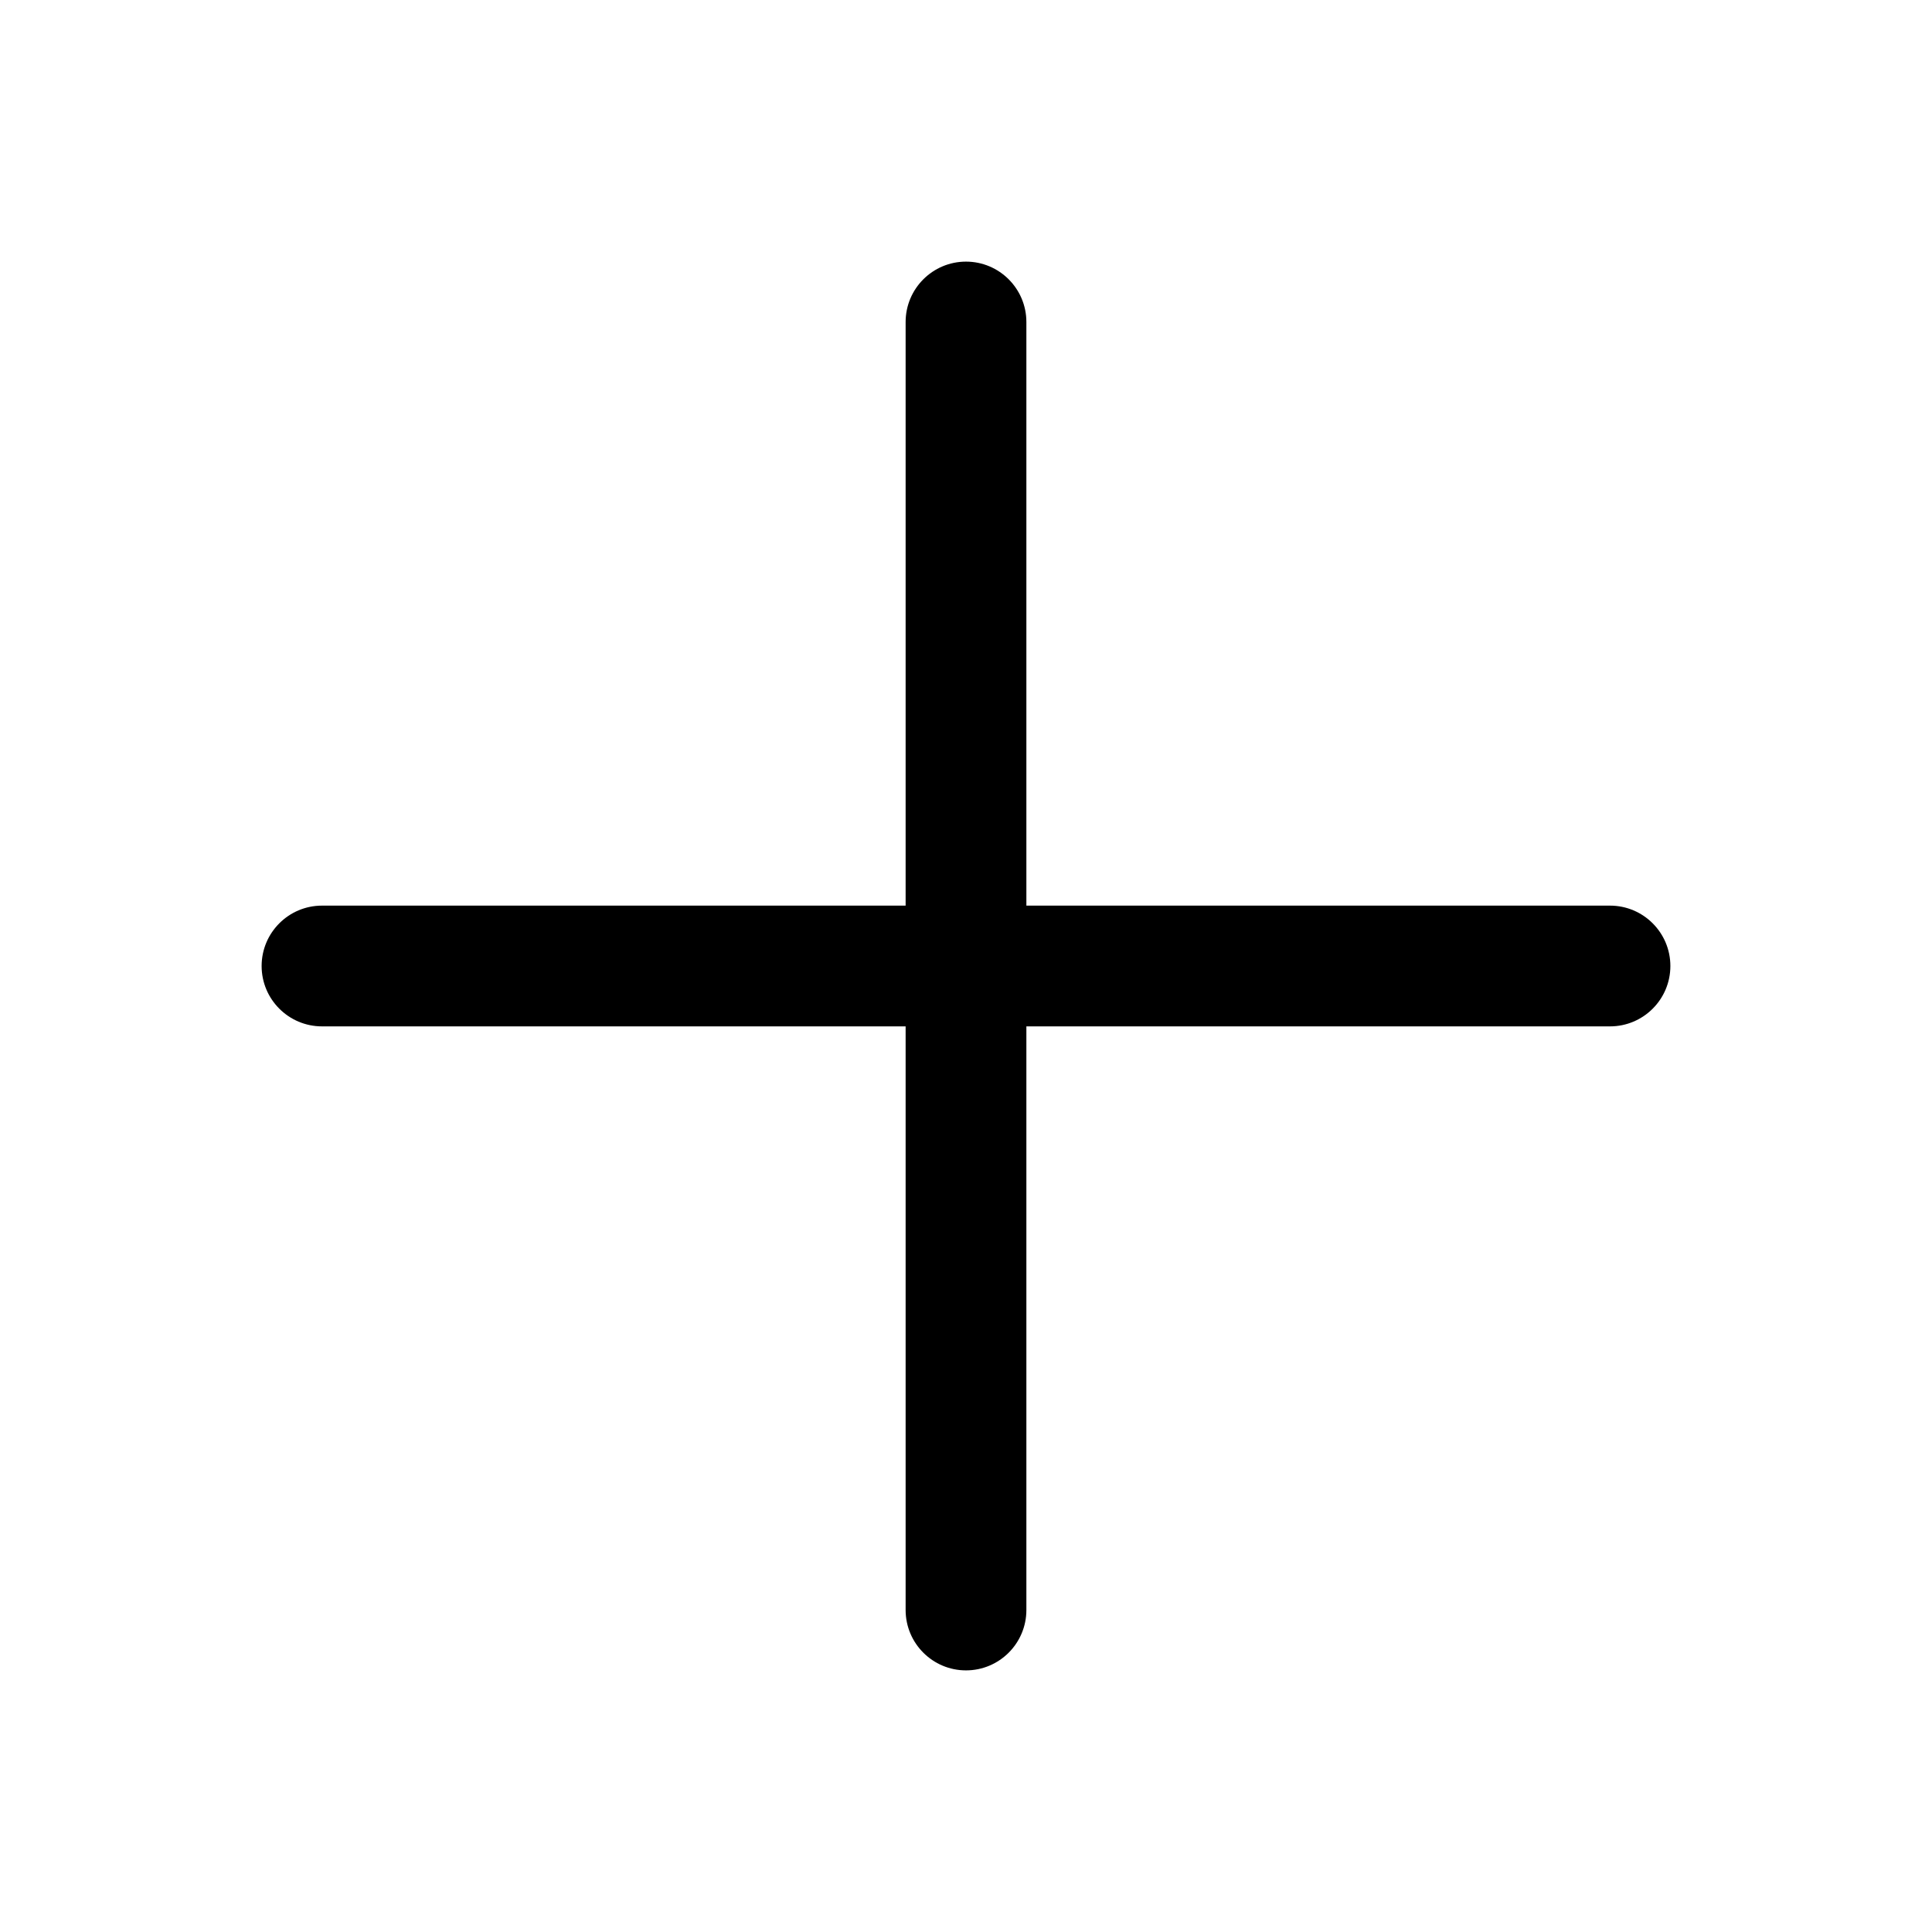
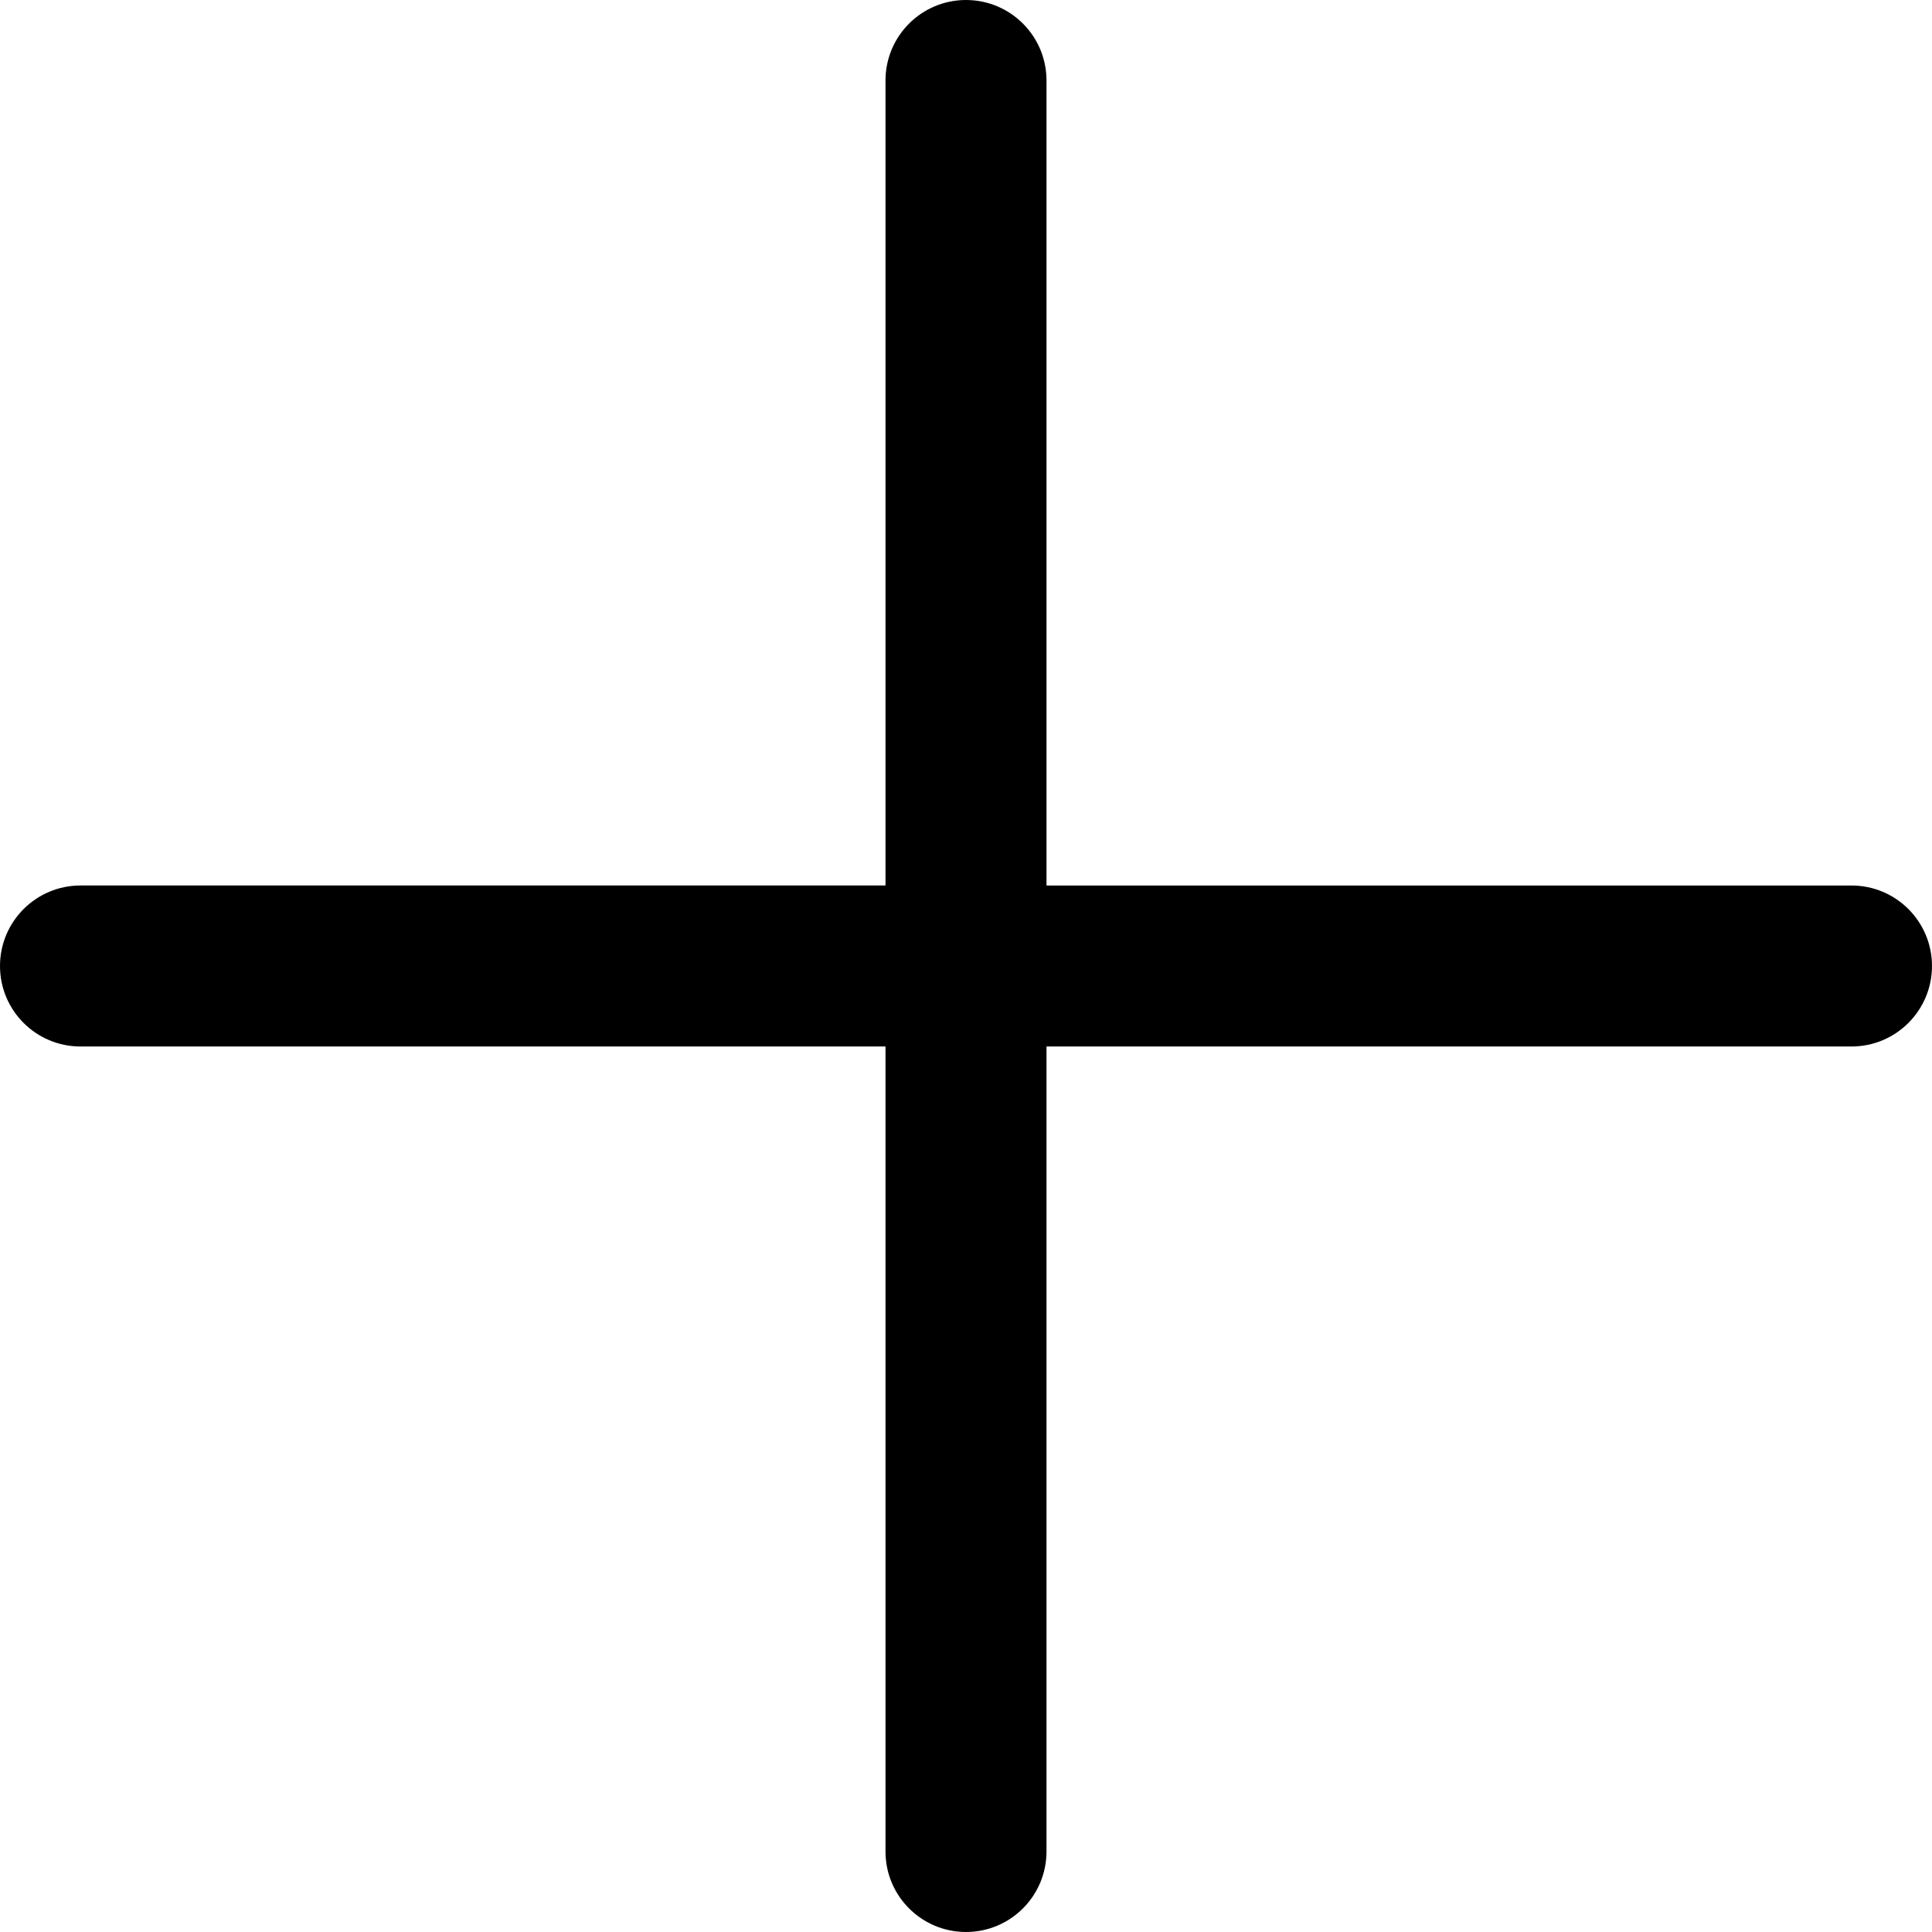
- <svg xmlns="http://www.w3.org/2000/svg" width="512" height="512" viewBox="0 0 24 24" fill="#000000">
-   <path d="M12 3.25C12.414 3.25 12.75 3.586 12.75 4V11.25H20C20.414 11.25 20.75 11.586 20.75 12C20.75 12.414 20.414 12.75 20 12.75H12.75V20C12.75 20.414 12.414 20.75 12 20.75C11.586 20.75 11.25 20.414 11.25 20V12.75H4C3.586 12.75 3.25 12.414 3.25 12C3.25 11.586 3.586 11.25 4 11.25H11.25V4C11.25 3.586 11.586 3.25 12 3.25Z" fill="#000000" />
+ <svg xmlns="http://www.w3.org/2000/svg" version="1.1" id="Capa_1" x="0px" y="0px" viewBox="0 0 512 512" style="enable-background:new 0 0 512 512;" xml:space="preserve" width="512" height="512">
+   <g>
+     <path d="M490.667,234.667H277.333V21.333C277.333,9.551,267.782,0,256,0c-11.782,0-21.333,9.551-21.333,21.333v213.333H21.333   C9.551,234.667,0,244.218,0,256c0,11.782,9.551,21.333,21.333,21.333h213.333v213.333c0,11.782,9.551,21.333,21.333,21.333   c11.782,0,21.333-9.551,21.333-21.333V277.333h213.333c11.782,0,21.333-9.551,21.333-21.333   C512,244.218,502.449,234.667,490.667,234.667z" />
+   </g>
</svg>
